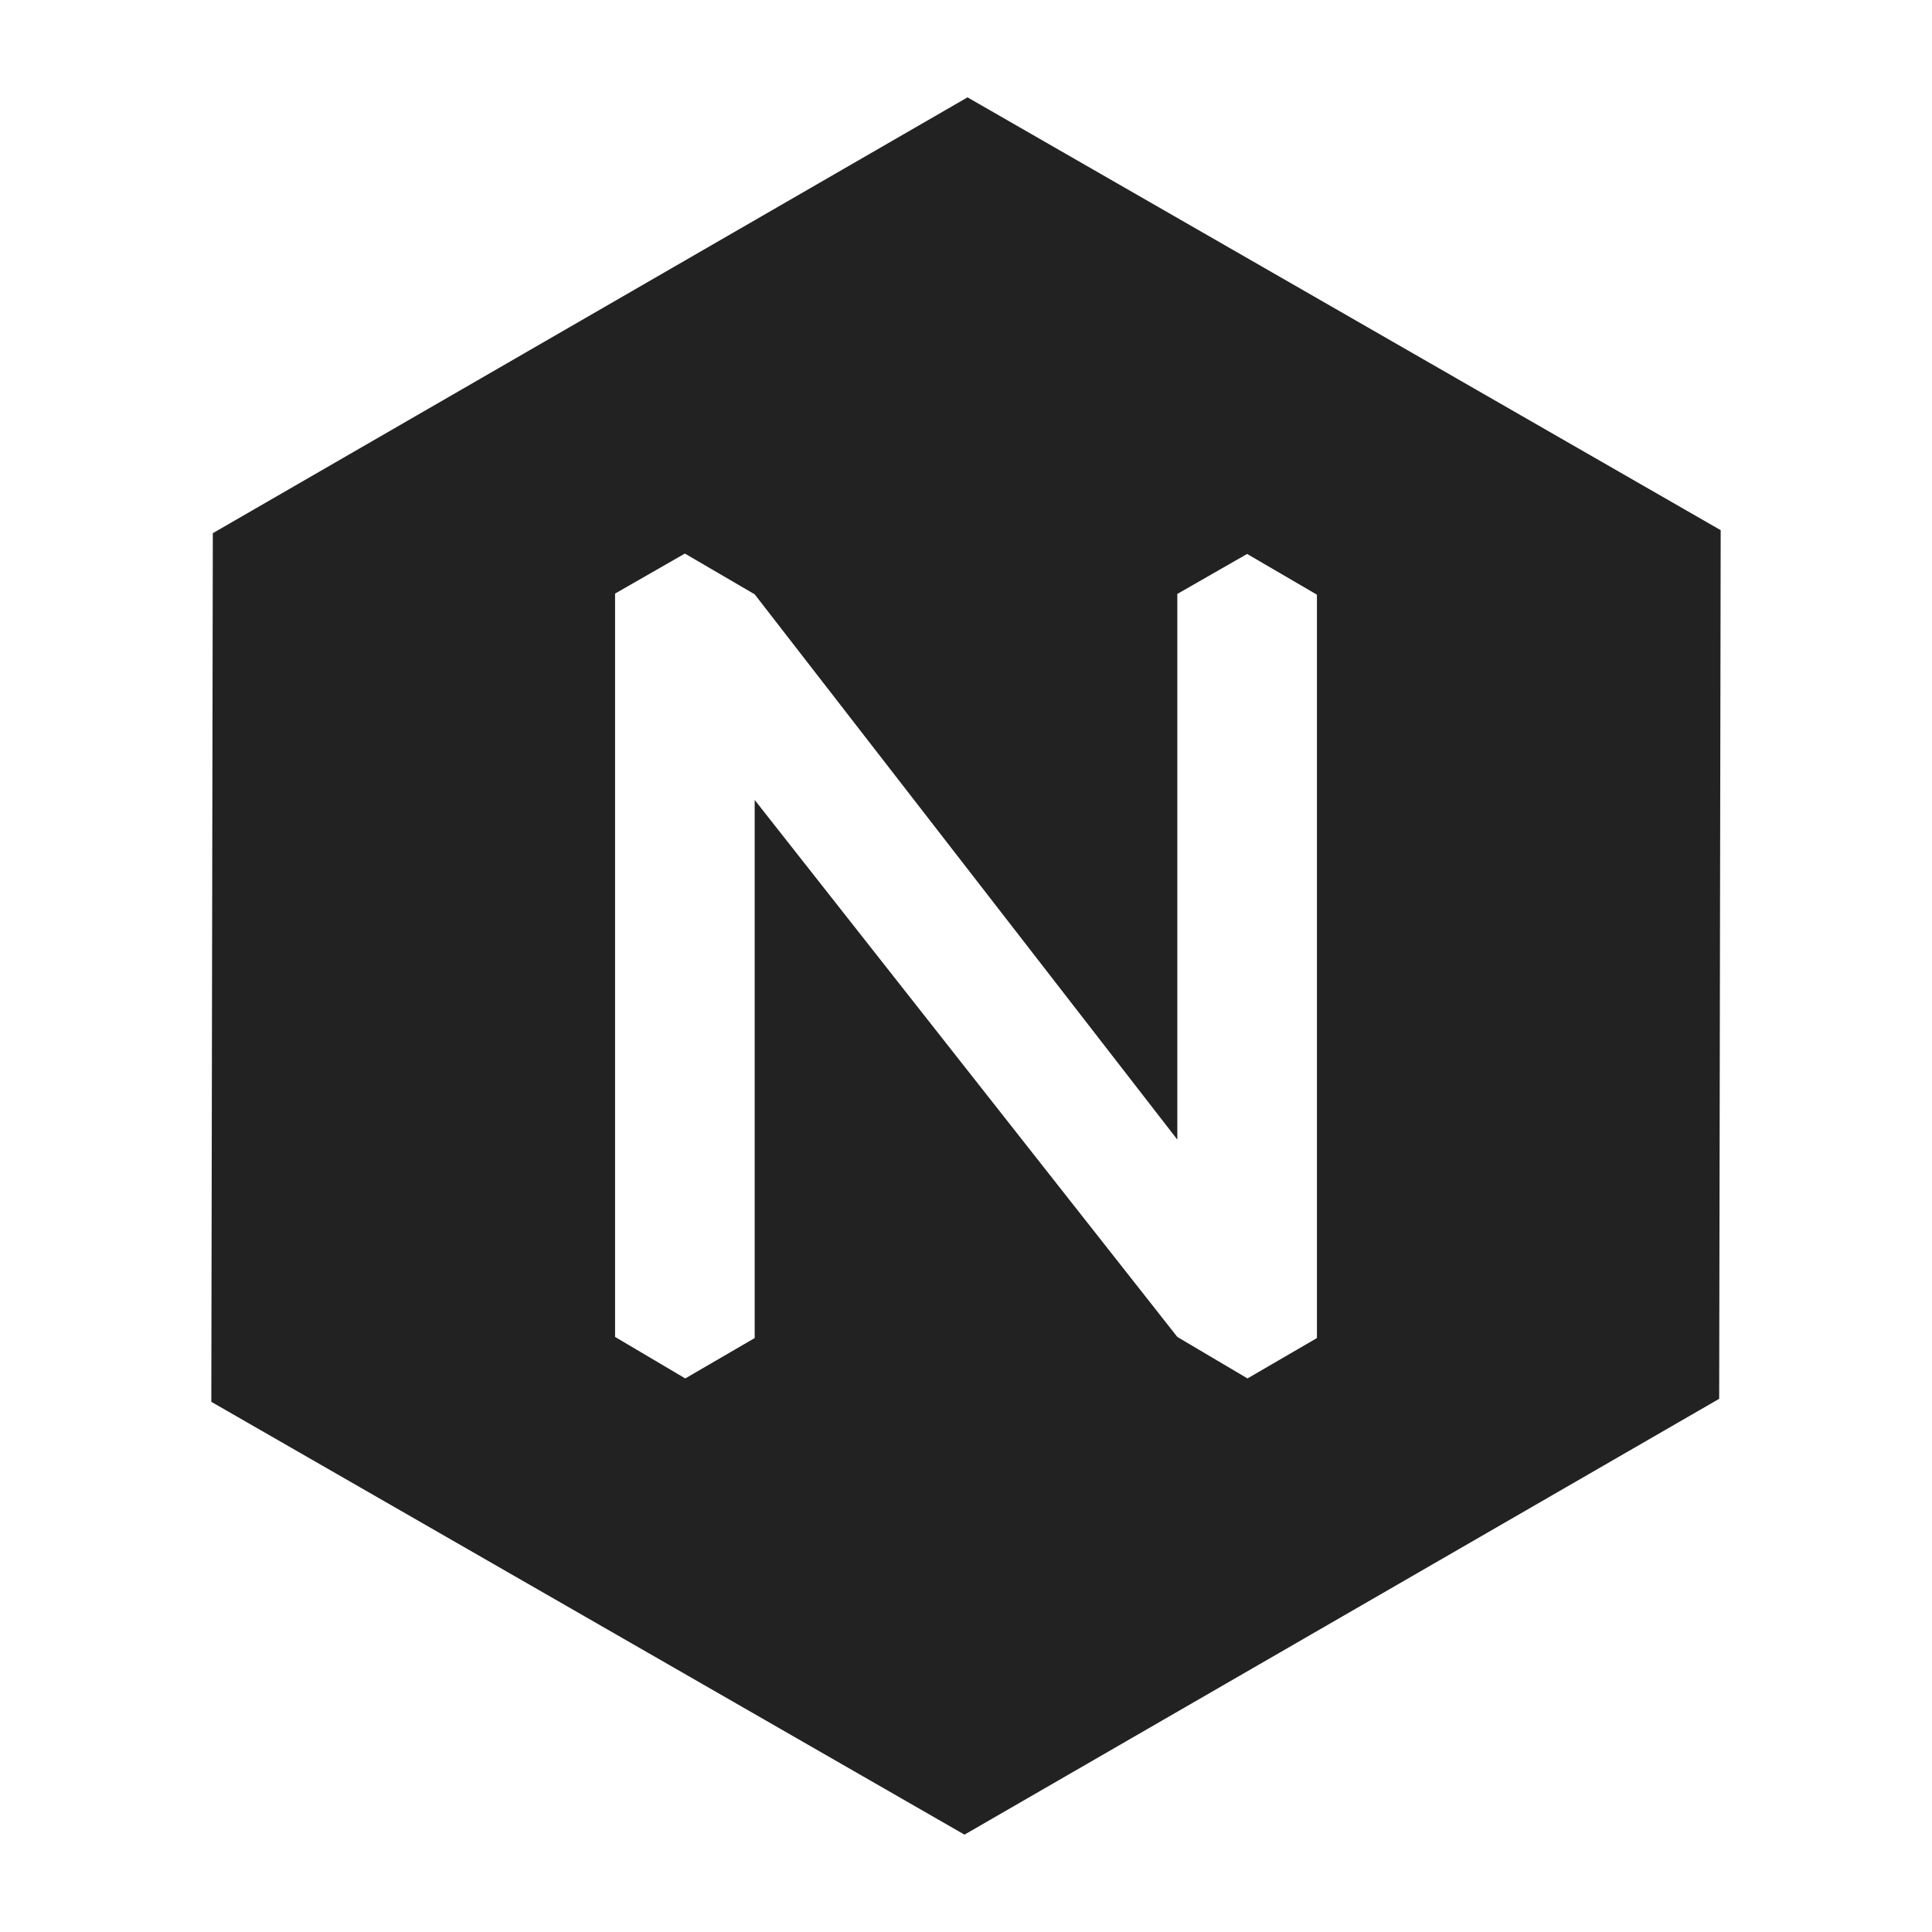
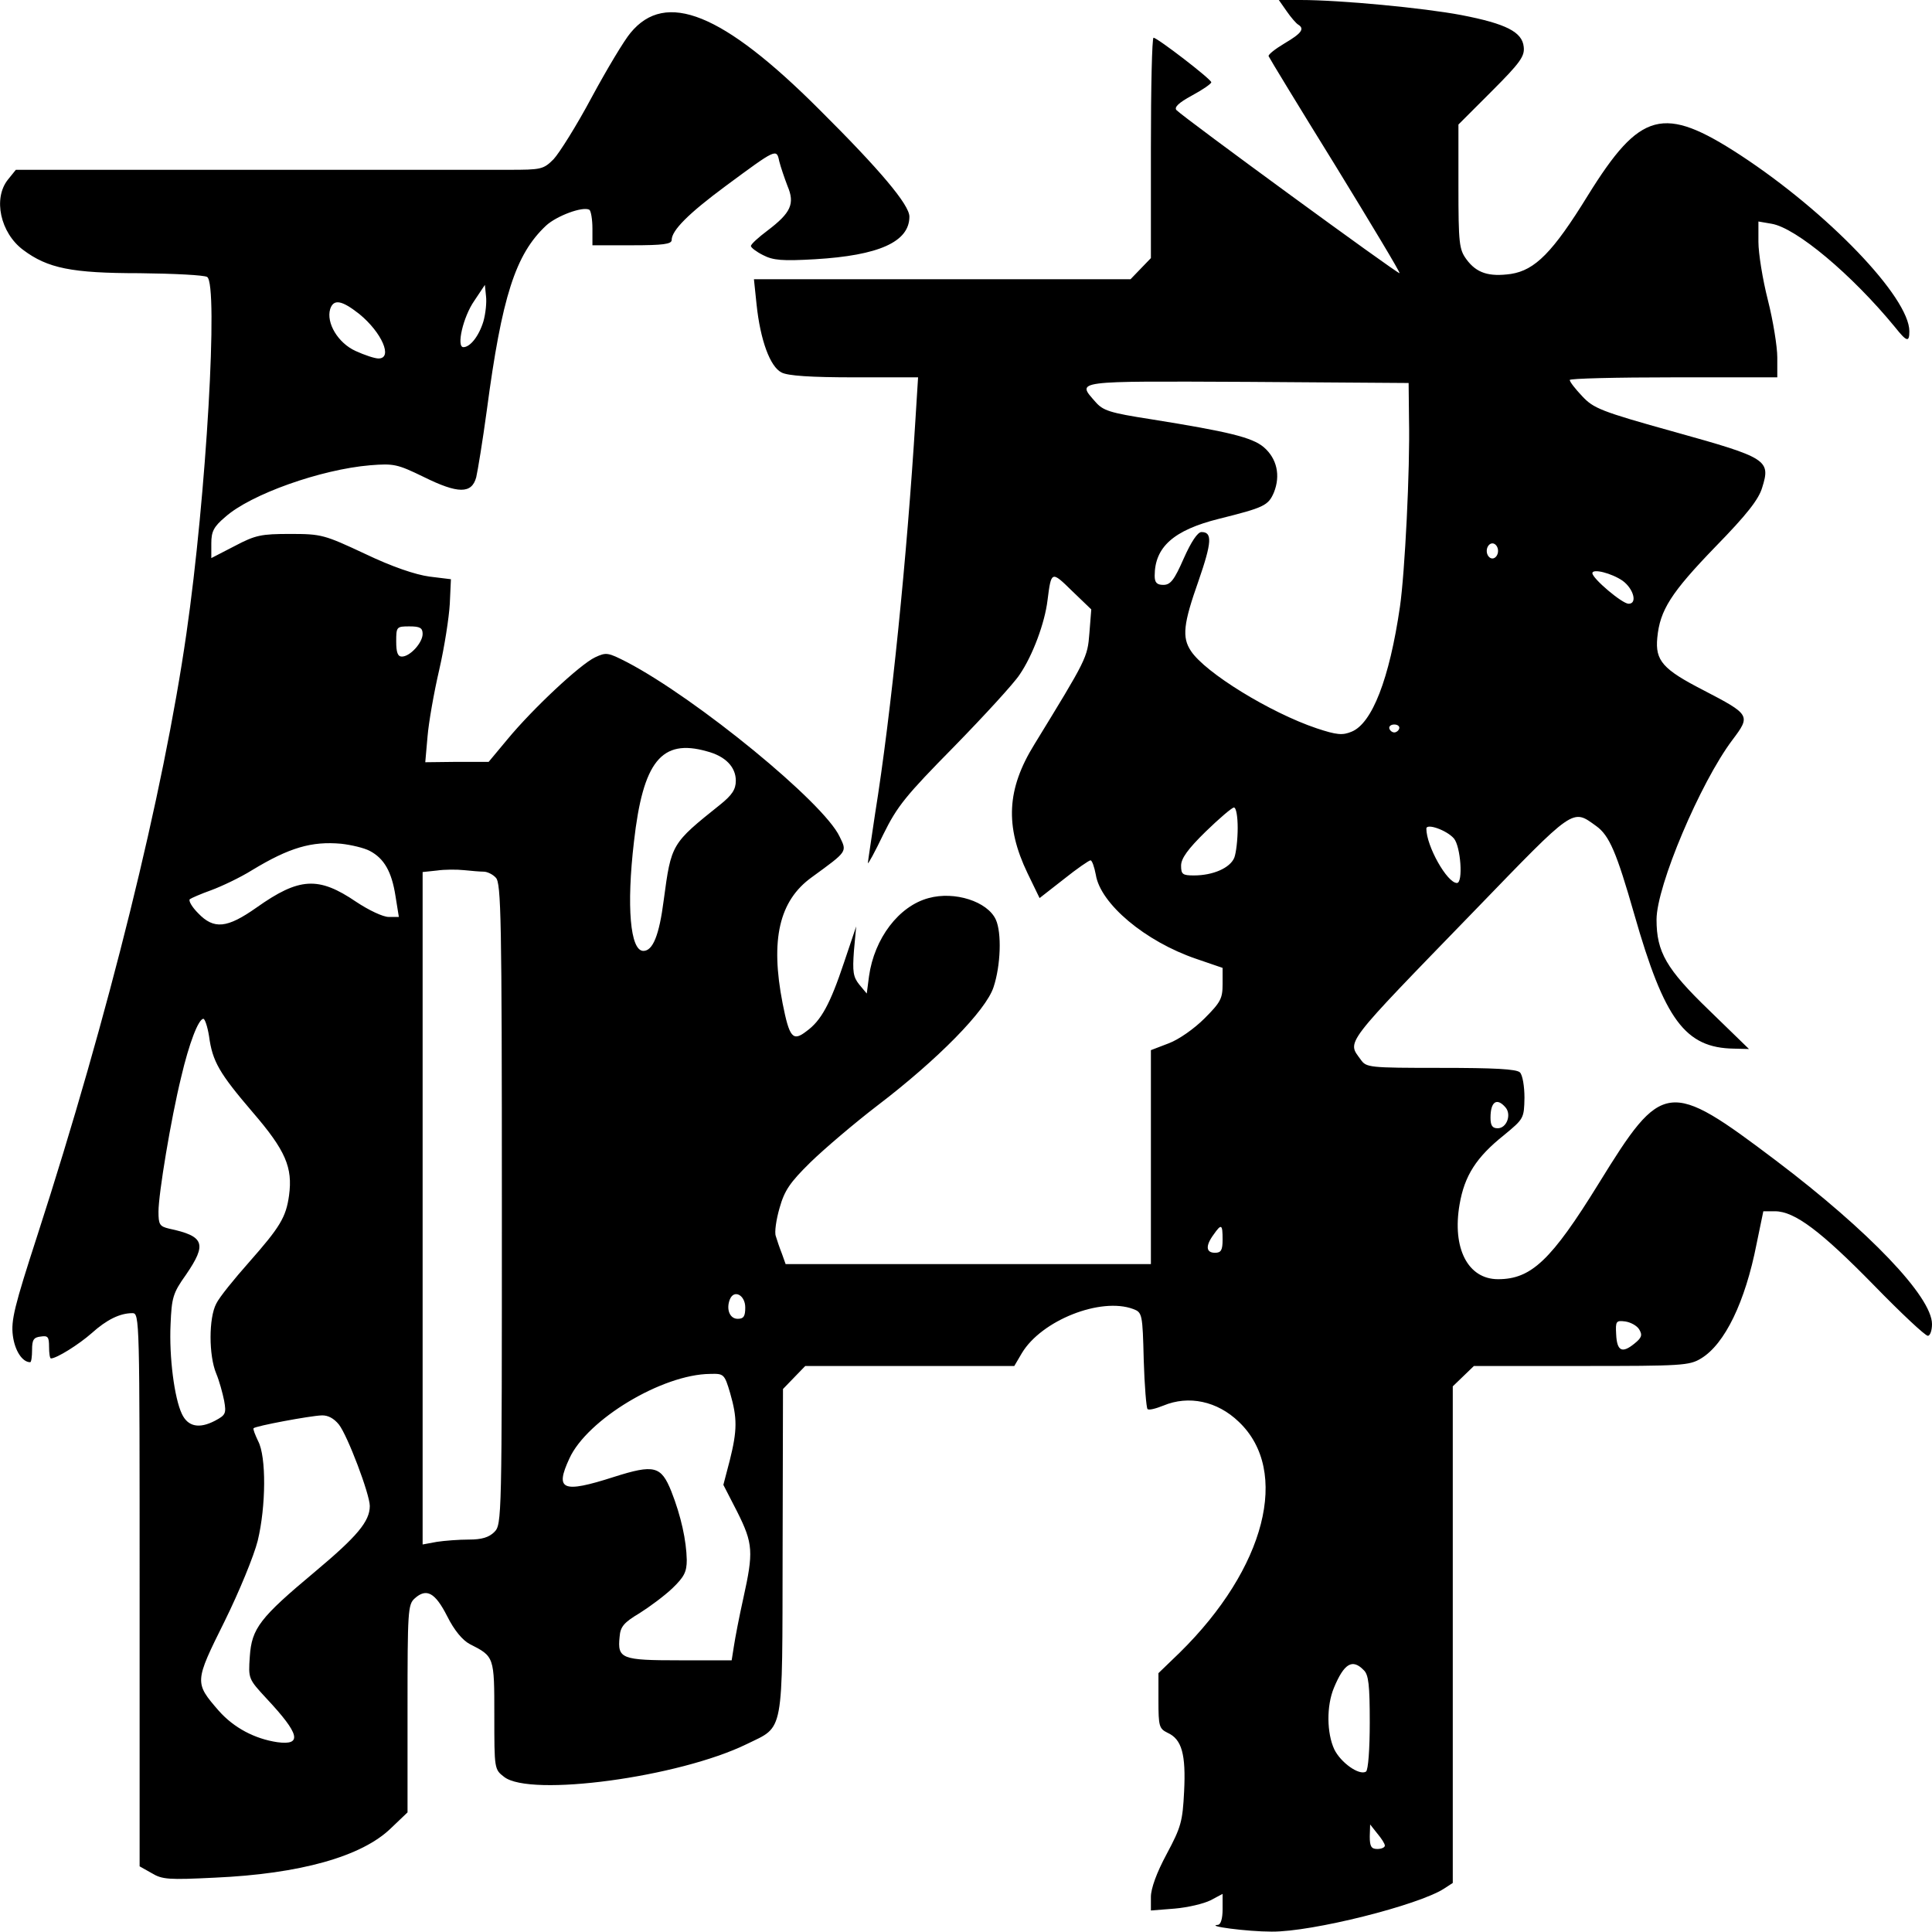
- <svg xmlns="http://www.w3.org/2000/svg" xml:space="preserve" enable-background="new 0 0 512 512" viewBox="0 0 512 512" height="512px" width="512px" y="0px" x="0px" id="NexT" version="1.1">
-   <defs id="defs3388" />
-   <path style="fill:#222222;fill-opacity:1" id="path3384" d="M 256.4,25.8 56.4,141.3 56,371.5 255.6,486.2 455.6,370.7 456,140.5 Z m 92.6,328.8 -18.4,10.7 -18.6,-11 0,0 -112,-142.3 0,142.6 -18.4,10.7 -18.6,-11 0,-197 18.5,-10.6 18.5,10.8 0,0 112,144.5 0,-144.6 18.5,-10.6 18.5,10.8 z" />
+ <svg xmlns="http://www.w3.org/2000/svg" version="1.0" width="512pt" height="512pt" viewBox="0 0 512 512" preserveAspectRatio="xMidYMid meet">
+   <g transform="translate(0,512) scale(0.1,-0.1)" fill="#000000" stroke="none">
+     <path d="M3410 5090 c11 -16 25 -32 30 -35 18 -11 10 -23 -36 -50 -25 -15 -44 -30 -42 -34 2 -5 81 -135 177 -290 95 -155 172 -283 170 -285 -4 -3 -569 410 -591 432 -7 7 4 19 41 39 28 15 51 31 51 35 0 8 -143 118 -153 118 -4 0 -7 -131 -7 -292 l0 -292 -27 -28 -27 -28 -499 0 -499 0 7 -67 c10 -95 36 -165 66 -180 16 -9 79 -13 193 -13 l169 0 -7 -112 c-22 -358 -64 -778 -107 -1045 -10 -68 -19 -126 -19 -130 0 -5 19 30 41 76 37 75 59 102 188 233 80 82 158 167 173 190 35 51 67 138 74 197 10 78 10 79 65 25 l51 -49 -5 -63 c-5 -65 -7 -68 -146 -295 -73 -118 -78 -216 -18 -341 l32 -66 64 50 c35 28 67 50 71 50 4 0 10 -17 14 -38 12 -77 131 -177 266 -223 l70 -24 0 -43 c0 -38 -5 -48 -48 -91 -27 -27 -68 -56 -95 -66 l-47 -18 0 -283 0 -284 -484 0 -484 0 -10 28 c-6 15 -13 36 -16 46 -4 10 1 44 10 75 13 46 27 67 82 121 37 36 117 104 177 150 160 122 288 252 308 314 19 57 22 144 6 179 -22 48 -109 76 -178 57 -79 -21 -144 -107 -158 -207 l-6 -46 -20 24 c-16 20 -18 34 -14 89 l6 65 -32 -95 c-37 -111 -61 -155 -100 -183 -36 -28 -45 -17 -63 74 -33 169 -9 272 77 334 96 70 94 67 74 108 -42 90 -378 365 -563 462 -51 26 -55 27 -85 13 -40 -19 -165 -136 -232 -217 l-50 -60 -84 0 -84 -1 6 68 c3 37 17 117 31 177 14 61 26 139 28 175 l3 65 -57 7 c-37 5 -99 26 -170 60 -109 51 -116 53 -199 53 -77 0 -92 -3 -147 -32 l-62 -32 0 39 c0 31 6 44 37 70 67 60 253 126 384 137 63 5 72 3 142 -31 91 -45 127 -45 139 -1 4 17 17 96 28 177 40 302 76 414 157 490 28 26 98 52 115 42 4 -3 8 -25 8 -50 l0 -44 105 0 c82 0 105 3 105 14 0 25 43 69 143 143 134 99 135 100 142 66 4 -16 14 -45 22 -66 20 -47 9 -71 -53 -118 -24 -18 -44 -36 -44 -41 0 -4 14 -15 32 -24 27 -14 51 -16 138 -11 169 10 250 46 250 113 0 31 -77 123 -239 284 -256 256 -407 316 -500 203 -17 -20 -63 -97 -103 -171 -40 -75 -86 -148 -101 -164 -27 -27 -33 -28 -120 -28 -51 0 -365 0 -699 0 l-606 0 -21 -26 c-40 -50 -20 -141 40 -186 65 -49 129 -62 309 -62 91 -1 171 -5 179 -10 30 -19 -2 -579 -55 -945 -61 -424 -206 -1011 -395 -1595 -61 -188 -70 -225 -65 -265 5 -40 25 -71 46 -71 3 0 5 15 5 33 0 26 4 33 23 35 19 3 22 -1 22 -27 0 -17 2 -31 5 -31 15 0 74 37 108 67 40 36 75 53 108 53 19 0 19 -15 19 -733 l0 -733 32 -18 c28 -17 45 -18 167 -12 226 10 390 56 467 131 l44 42 0 275 c0 259 1 276 19 292 31 28 54 16 86 -47 19 -38 41 -64 60 -74 65 -33 65 -33 65 -189 0 -142 0 -143 26 -163 69 -54 463 -1 643 87 100 49 94 18 95 511 l1 430 29 30 30 31 277 0 277 0 20 34 c52 87 209 149 295 117 24 -9 25 -13 28 -135 2 -68 7 -127 10 -130 3 -4 22 1 42 9 67 28 143 12 200 -43 137 -130 71 -388 -157 -612 l-56 -54 0 -73 c0 -68 2 -74 24 -85 38 -17 49 -57 44 -156 -4 -79 -8 -94 -46 -165 -27 -50 -42 -92 -42 -114 l0 -36 63 5 c35 3 77 13 95 22 l32 17 0 -41 c0 -25 -5 -40 -12 -41 -36 -3 77 -18 142 -18 107 -1 389 70 457 114 l23 15 0 658 0 658 28 27 28 27 285 0 c266 0 286 1 317 20 63 38 117 150 147 303 l18 87 31 0 c52 0 122 -53 262 -196 72 -74 136 -134 143 -134 6 0 11 14 11 31 0 72 -166 246 -413 433 -286 216 -301 214 -470 -60 -126 -204 -179 -254 -267 -254 -80 0 -122 82 -102 198 13 76 44 125 118 184 52 43 53 44 54 99 0 30 -5 60 -12 67 -9 9 -69 12 -209 12 -193 0 -198 1 -213 22 -36 50 -50 32 303 396 266 275 257 269 321 223 35 -25 54 -70 101 -234 80 -280 135 -354 264 -356 l40 -1 -106 103 c-113 109 -139 154 -139 240 0 89 116 363 201 476 49 65 48 67 -77 132 -107 55 -128 78 -122 139 7 73 36 119 154 241 84 86 115 126 124 157 23 73 13 79 -231 147 -198 55 -216 63 -246 95 -18 19 -33 38 -33 43 0 4 124 7 275 7 l275 0 0 53 c0 28 -11 97 -25 152 -14 55 -25 124 -25 154 l0 54 35 -6 c65 -11 212 -134 327 -274 31 -39 38 -41 38 -11 0 90 -216 315 -448 467 -204 133 -265 117 -404 -107 -93 -151 -140 -198 -204 -208 -58 -8 -91 2 -118 39 -19 26 -21 42 -21 193 l0 164 88 88 c76 76 88 93 85 118 -4 39 -46 61 -165 84 -100 19 -321 40 -426 40 l-58 0 21 -30z m-2129 -822 c-12 -39 -35 -68 -53 -68 -19 0 -1 80 29 123 l28 42 3 -30 c2 -16 -1 -46 -7 -67z m-329 20 c60 -49 90 -118 51 -118 -10 0 -37 9 -61 20 -46 21 -78 74 -67 111 9 27 30 24 77 -13z m2782 -278 c3 -134 -11 -408 -24 -498 -28 -192 -74 -309 -128 -331 -24 -10 -39 -9 -93 9 -122 41 -295 147 -333 205 -24 36 -20 72 20 185 36 104 37 130 8 130 -10 0 -27 -25 -47 -70 -25 -57 -35 -70 -54 -70 -17 0 -23 6 -23 24 0 76 50 121 170 151 120 30 131 35 146 70 18 45 8 90 -27 120 -31 26 -93 41 -299 74 -110 17 -127 23 -147 46 -50 57 -62 55 403 53 l427 -3 1 -95z m236 -350 c0 -11 -7 -20 -15 -20 -8 0 -15 9 -15 20 0 11 7 20 15 20 8 0 15 -9 15 -20z m330 -79 c29 -21 40 -61 16 -61 -17 0 -96 67 -96 81 0 13 51 0 80 -20z m-3180 -141 c0 -23 -33 -60 -55 -60 -11 0 -15 11 -15 40 0 39 1 40 35 40 28 0 35 -4 35 -20z m2588 -251 c-2 -6 -8 -10 -13 -10 -5 0 -11 4 -13 10 -2 6 4 11 13 11 9 0 15 -5 13 -11z m-1835 -60 c50 -13 77 -42 77 -78 0 -23 -10 -38 -41 -63 -130 -104 -130 -104 -150 -253 -12 -94 -29 -135 -54 -135 -35 0 -45 118 -25 289 24 213 73 274 193 240z m1407 -203 c0 -30 -4 -66 -9 -79 -11 -27 -56 -47 -107 -47 -30 0 -34 3 -34 26 0 19 18 44 65 90 36 35 70 64 75 64 6 0 10 -24 10 -54z m573 -28 c18 -21 25 -118 8 -118 -26 0 -81 98 -81 144 0 15 54 -4 73 -26z m-2873 -33 c38 -20 58 -55 68 -119 l9 -56 -27 0 c-15 0 -53 18 -86 40 -100 68 -151 65 -264 -15 -78 -55 -113 -59 -155 -15 -16 16 -26 33 -22 37 4 3 29 14 57 24 27 10 76 33 108 53 99 60 158 77 236 70 27 -3 61 -11 76 -19z m302 -55 c9 0 24 -7 32 -16 14 -14 16 -106 16 -865 0 -836 0 -849 -20 -869 -14 -14 -33 -20 -67 -20 -27 0 -65 -3 -85 -6 l-38 -7 0 891 0 891 38 4 c20 3 53 3 72 1 19 -2 43 -4 52 -4z m-728 -436 c9 -67 27 -98 116 -202 87 -101 106 -146 96 -220 -8 -58 -24 -84 -106 -177 -39 -44 -79 -93 -87 -110 -20 -38 -20 -137 0 -185 8 -19 17 -52 21 -72 6 -34 4 -38 -24 -53 -42 -22 -72 -16 -88 18 -20 42 -34 151 -30 237 3 71 6 83 41 132 56 82 49 102 -45 122 -25 6 -28 11 -28 45 0 47 33 246 60 356 21 90 46 155 59 155 4 0 11 -21 15 -46z m3436 -189 c16 -19 3 -55 -21 -55 -14 0 -19 7 -19 28 0 43 17 54 40 27z m-750 -350 c0 -28 -4 -35 -20 -35 -24 0 -26 18 -4 48 21 30 24 28 24 -13z m-1265 -180 c0 -23 -4 -30 -20 -30 -21 0 -31 25 -21 51 11 28 41 12 41 -21z m2369 -58 c9 -15 7 -22 -13 -38 -32 -26 -46 -20 -48 25 -2 35 0 37 24 34 14 -2 31 -11 37 -21z m-2409 -169 c19 -66 19 -98 -1 -178 l-17 -65 37 -72 c42 -84 43 -106 16 -228 -11 -49 -22 -107 -25 -127 l-6 -38 -138 0 c-154 0 -165 4 -159 62 2 27 11 38 53 63 27 17 66 46 87 66 31 30 38 43 38 75 -1 51 -15 116 -41 182 -27 67 -45 72 -152 38 -137 -44 -157 -35 -118 49 47 103 246 223 373 224 36 1 38 0 53 -51z m-1037 -83 c23 -29 82 -185 82 -216 0 -41 -34 -81 -145 -174 -146 -122 -168 -150 -173 -225 -4 -59 -4 -59 45 -112 87 -93 95 -124 28 -115 -60 9 -115 38 -155 83 -65 75 -65 76 15 237 39 79 78 174 88 214 22 91 23 223 1 264 -8 17 -14 32 -12 34 5 6 150 33 180 34 17 1 33 -8 46 -24z m2716 -651 c13 -12 16 -40 16 -139 0 -69 -4 -126 -10 -130 -18 -11 -67 24 -84 59 -20 43 -21 115 -1 163 27 65 49 78 79 47z m56 -465 c0 -5 -9 -9 -20 -9 -16 0 -20 7 -20 33 l1 32 19 -24 c11 -13 20 -27 20 -32z" />
+   </g>
</svg>
